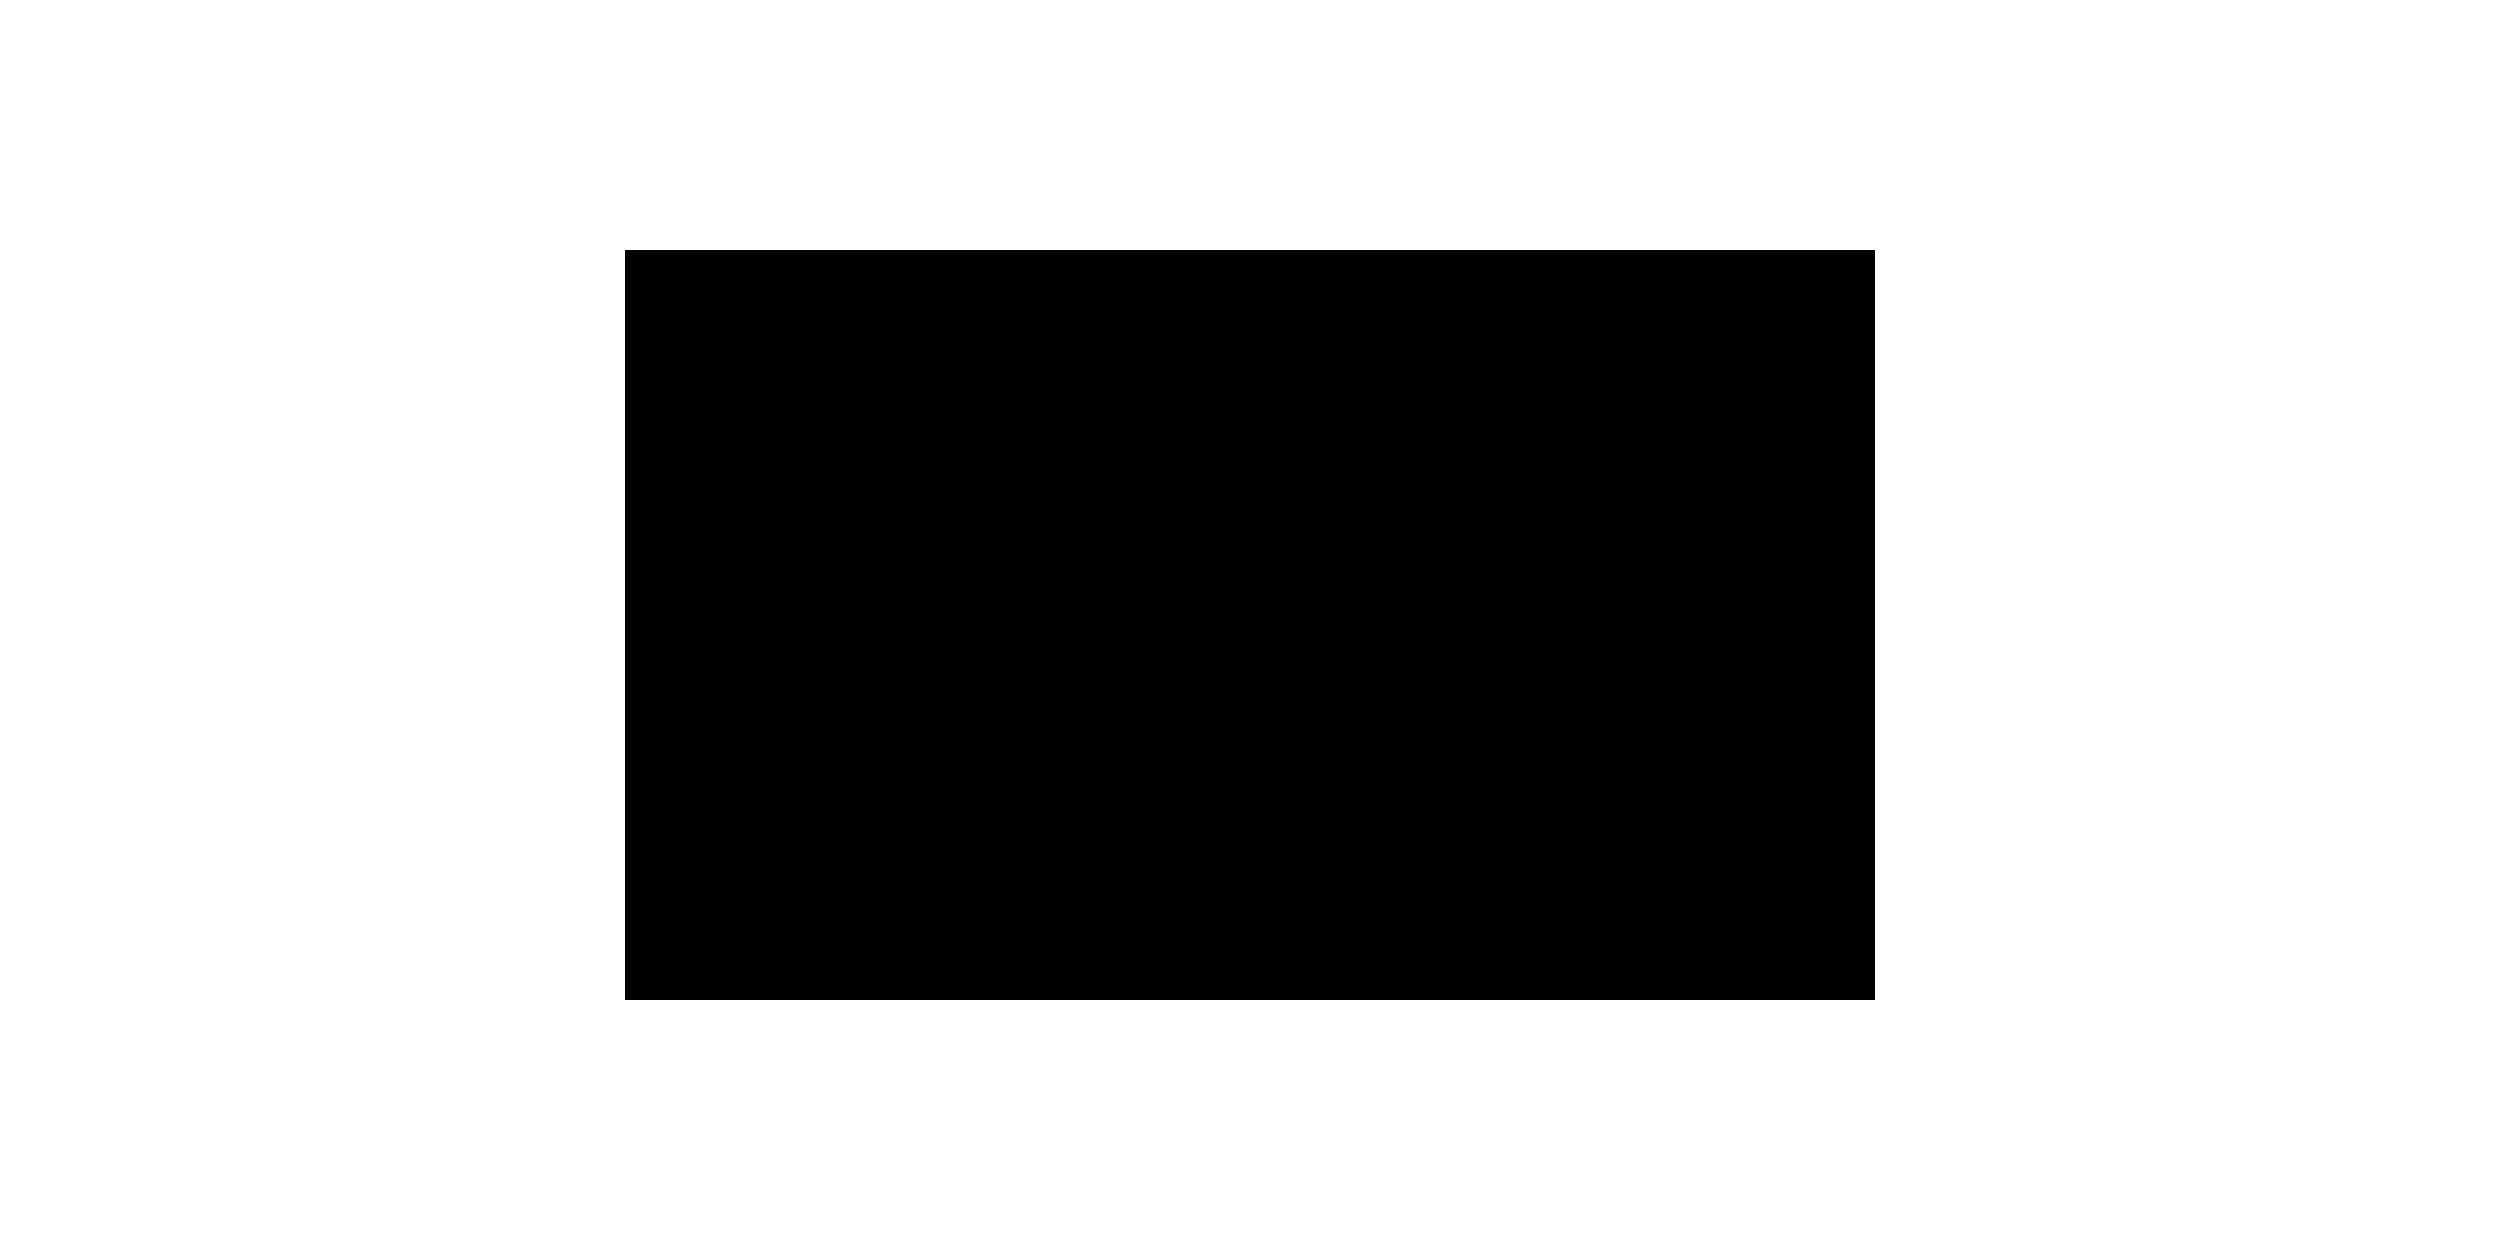
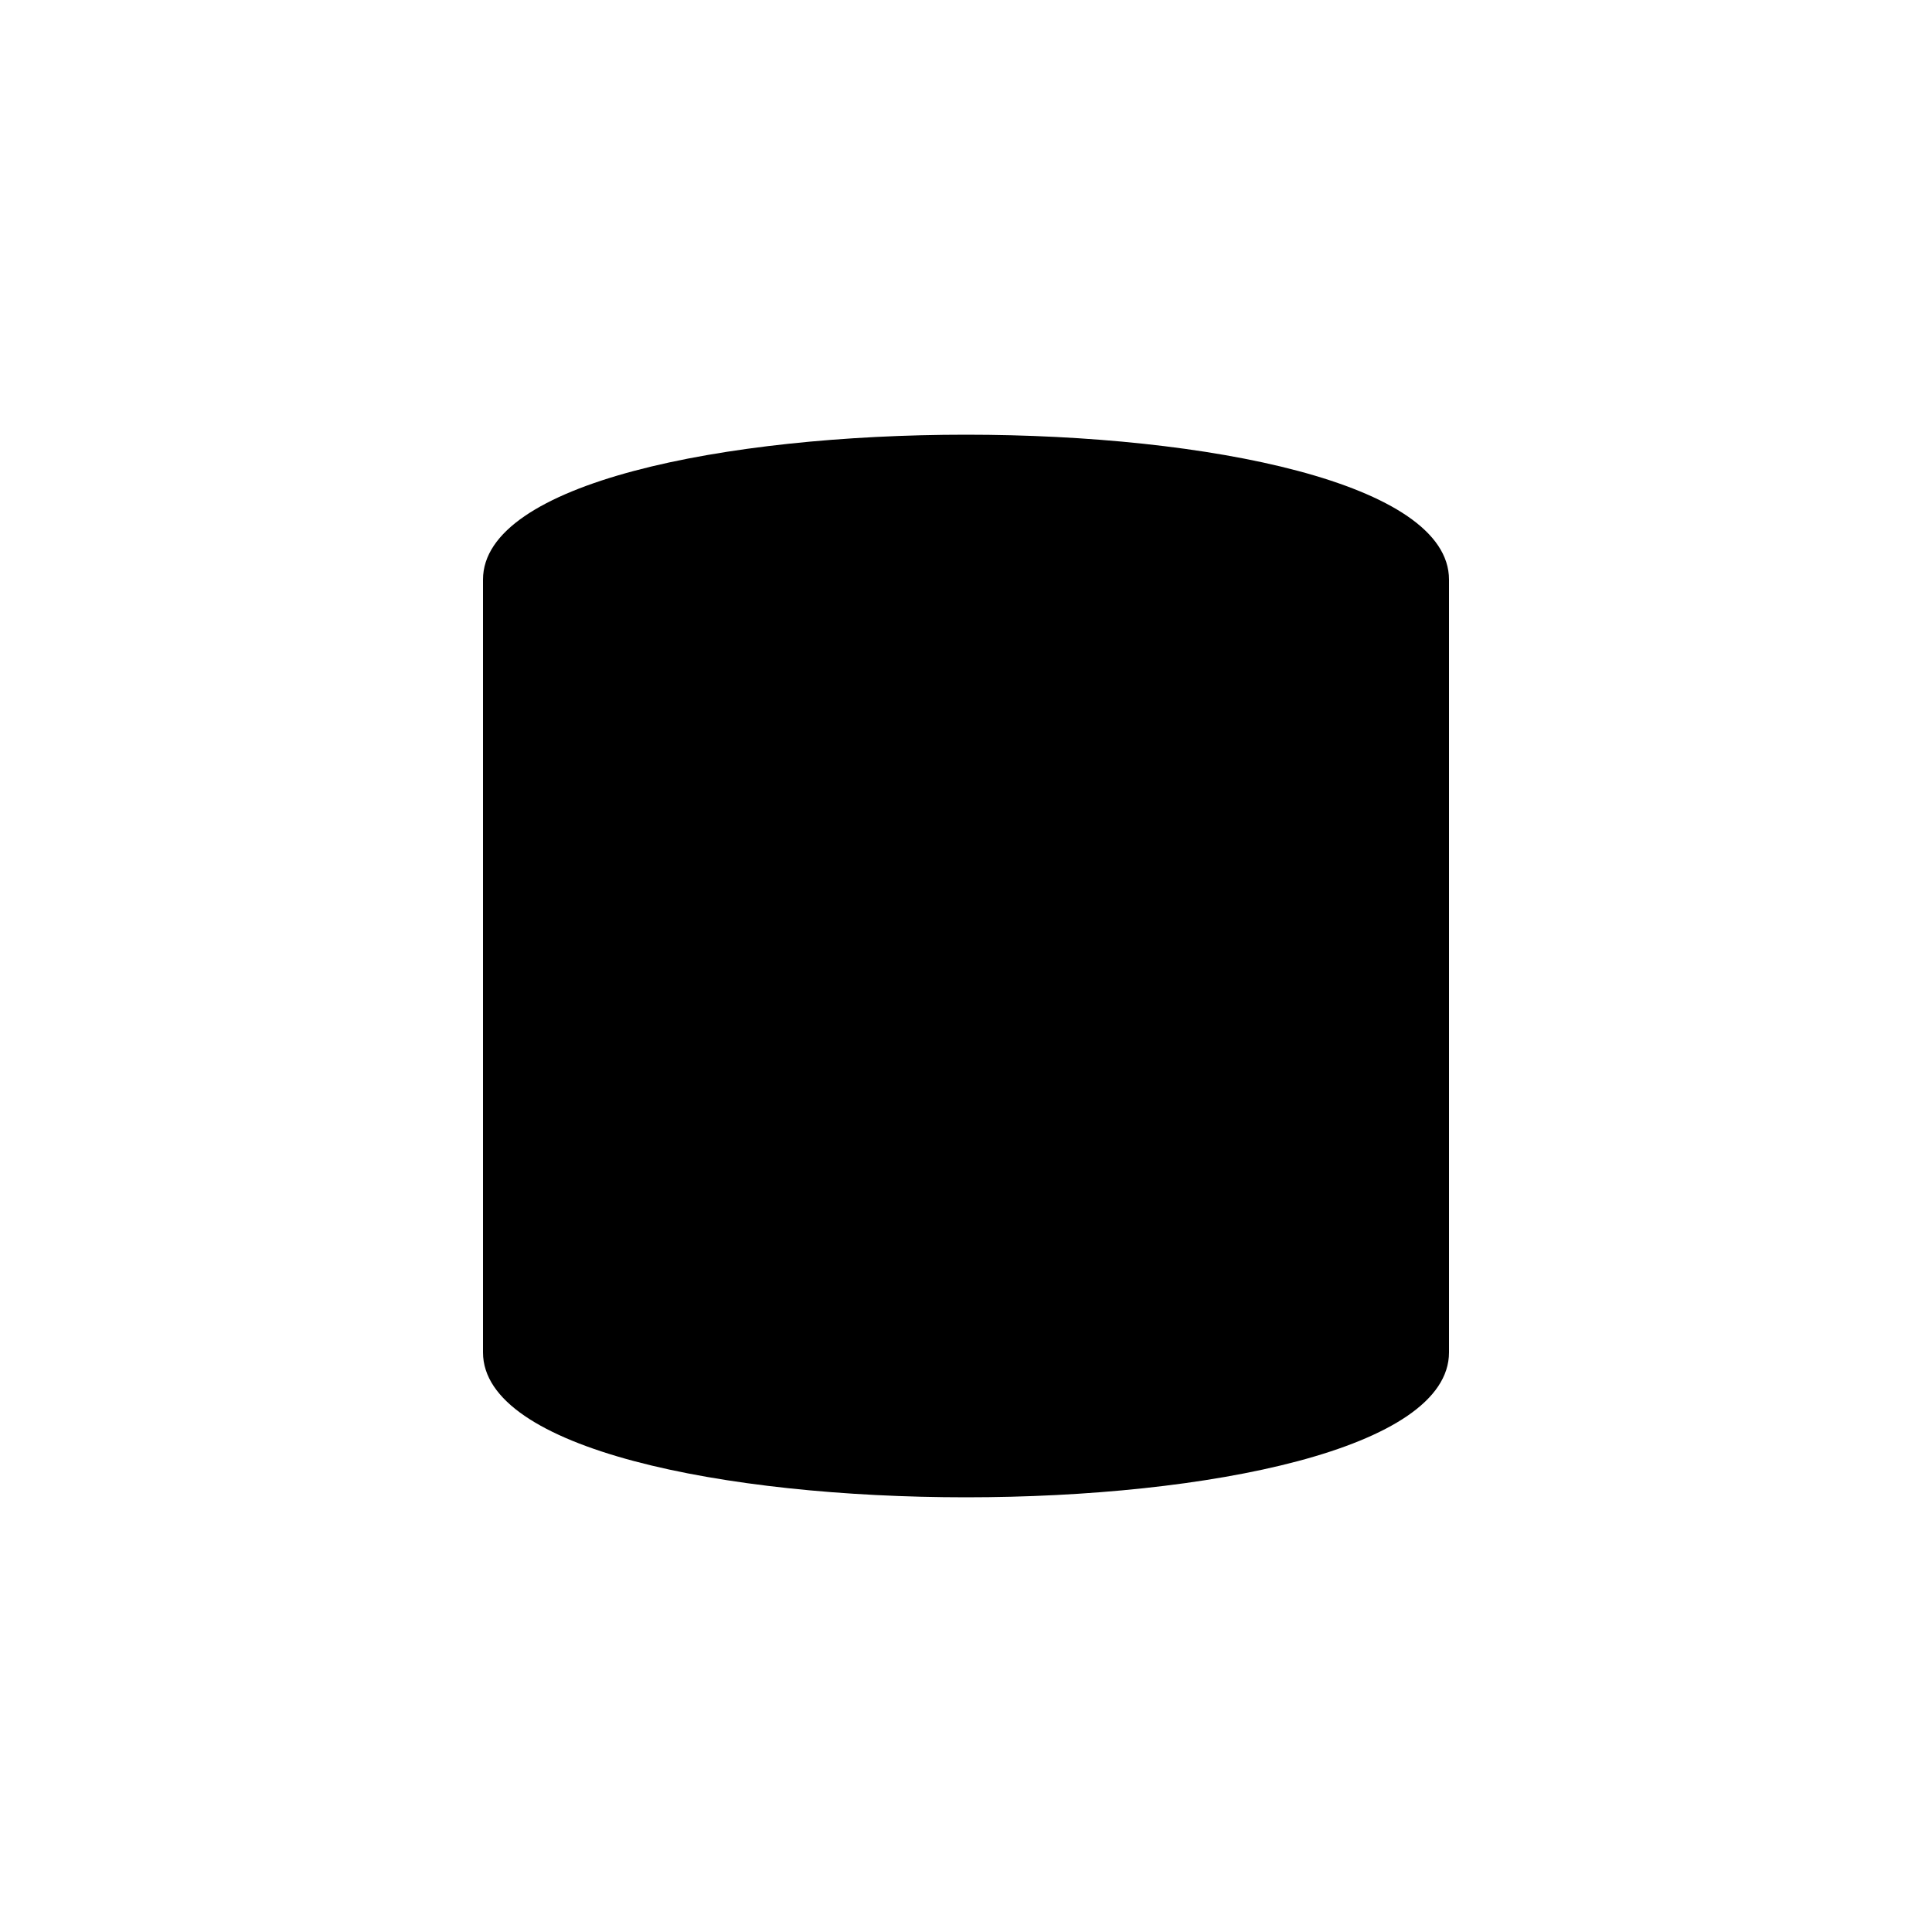
- <svg xmlns="http://www.w3.org/2000/svg" viewBox="0 0 200 100">
-   <path d="     M50,20      h100      v60      h-100      z     M70,40      h10      v10      h-10      z     M120,40      h10      v10      h-10      z     M80,70      h40      v5      h-40      z   " fill="#000" />
+ <svg xmlns="http://www.w3.org/2000/svg" viewBox="0 0 200 200">
+   <path d="     M50 60      C50 40, 150 40, 150 60      L150 140      C150 160, 50 160, 50 140      Z     M70 80      L90 80      L90 100      L70 100      Z     M110 80      L130 80      L130 100      L110 100      Z     M80 120      L120 120      L120 130      L80 130      Z   " fill="#000" />
</svg>
